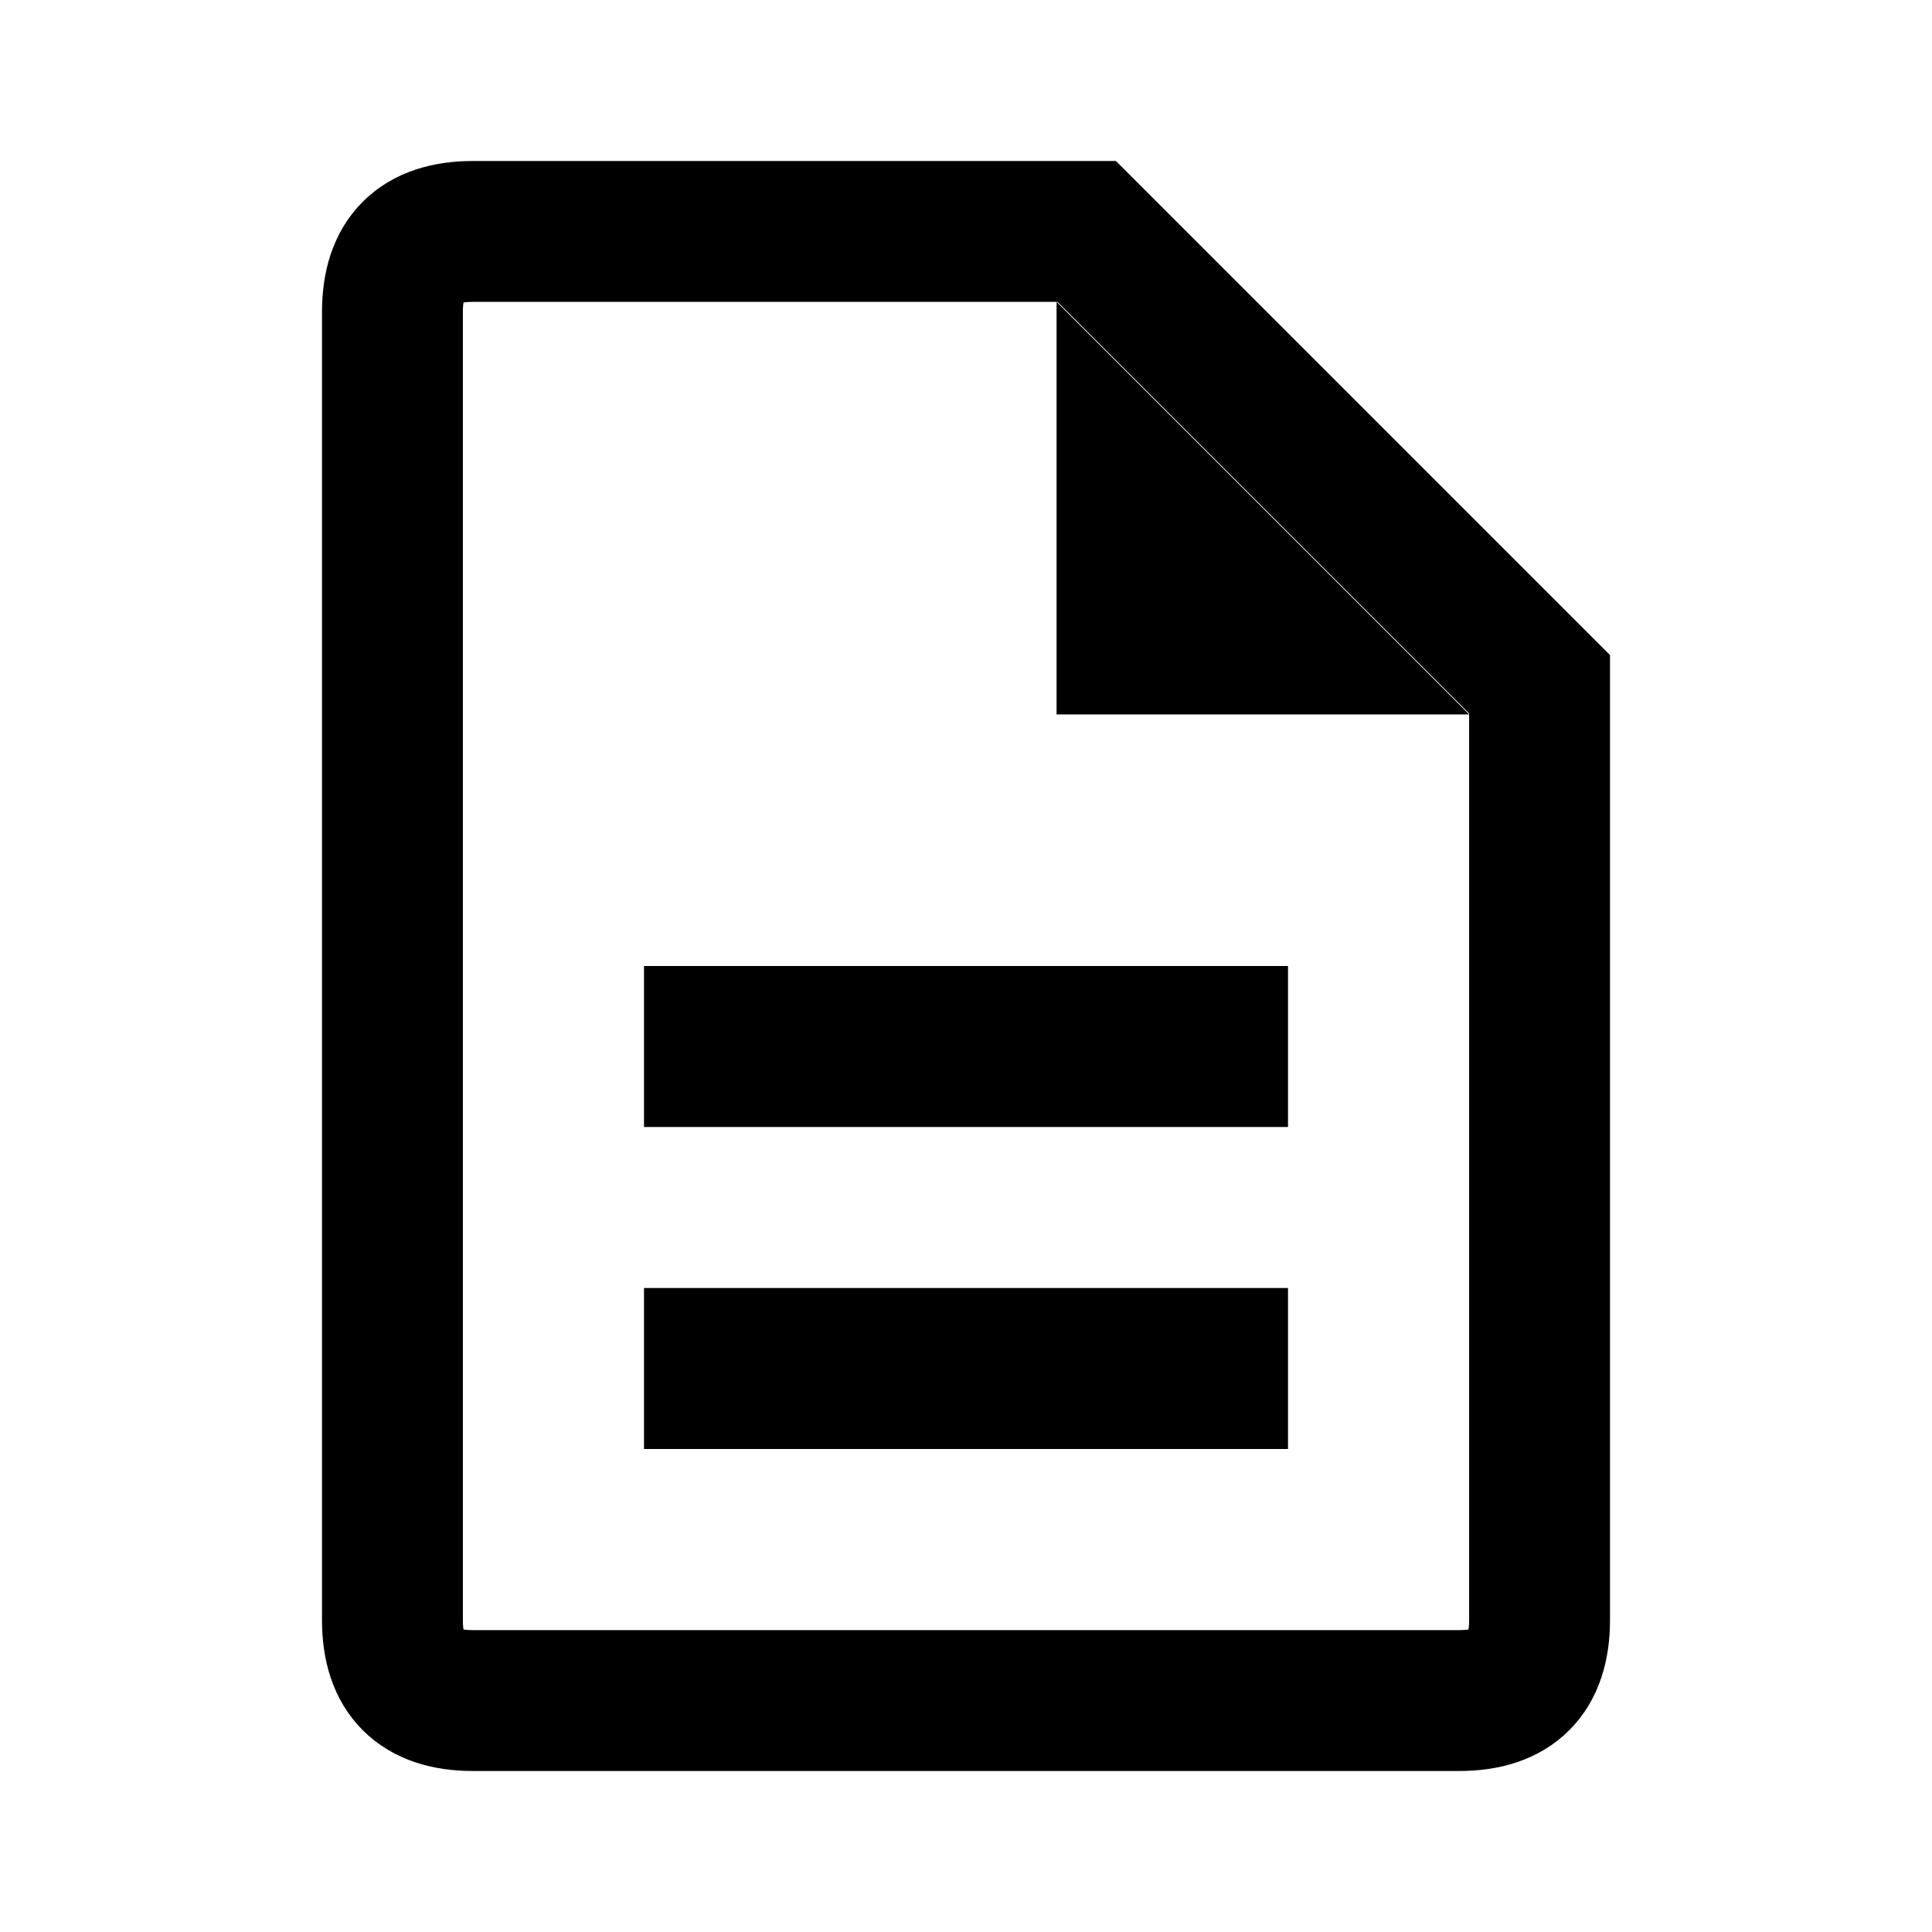
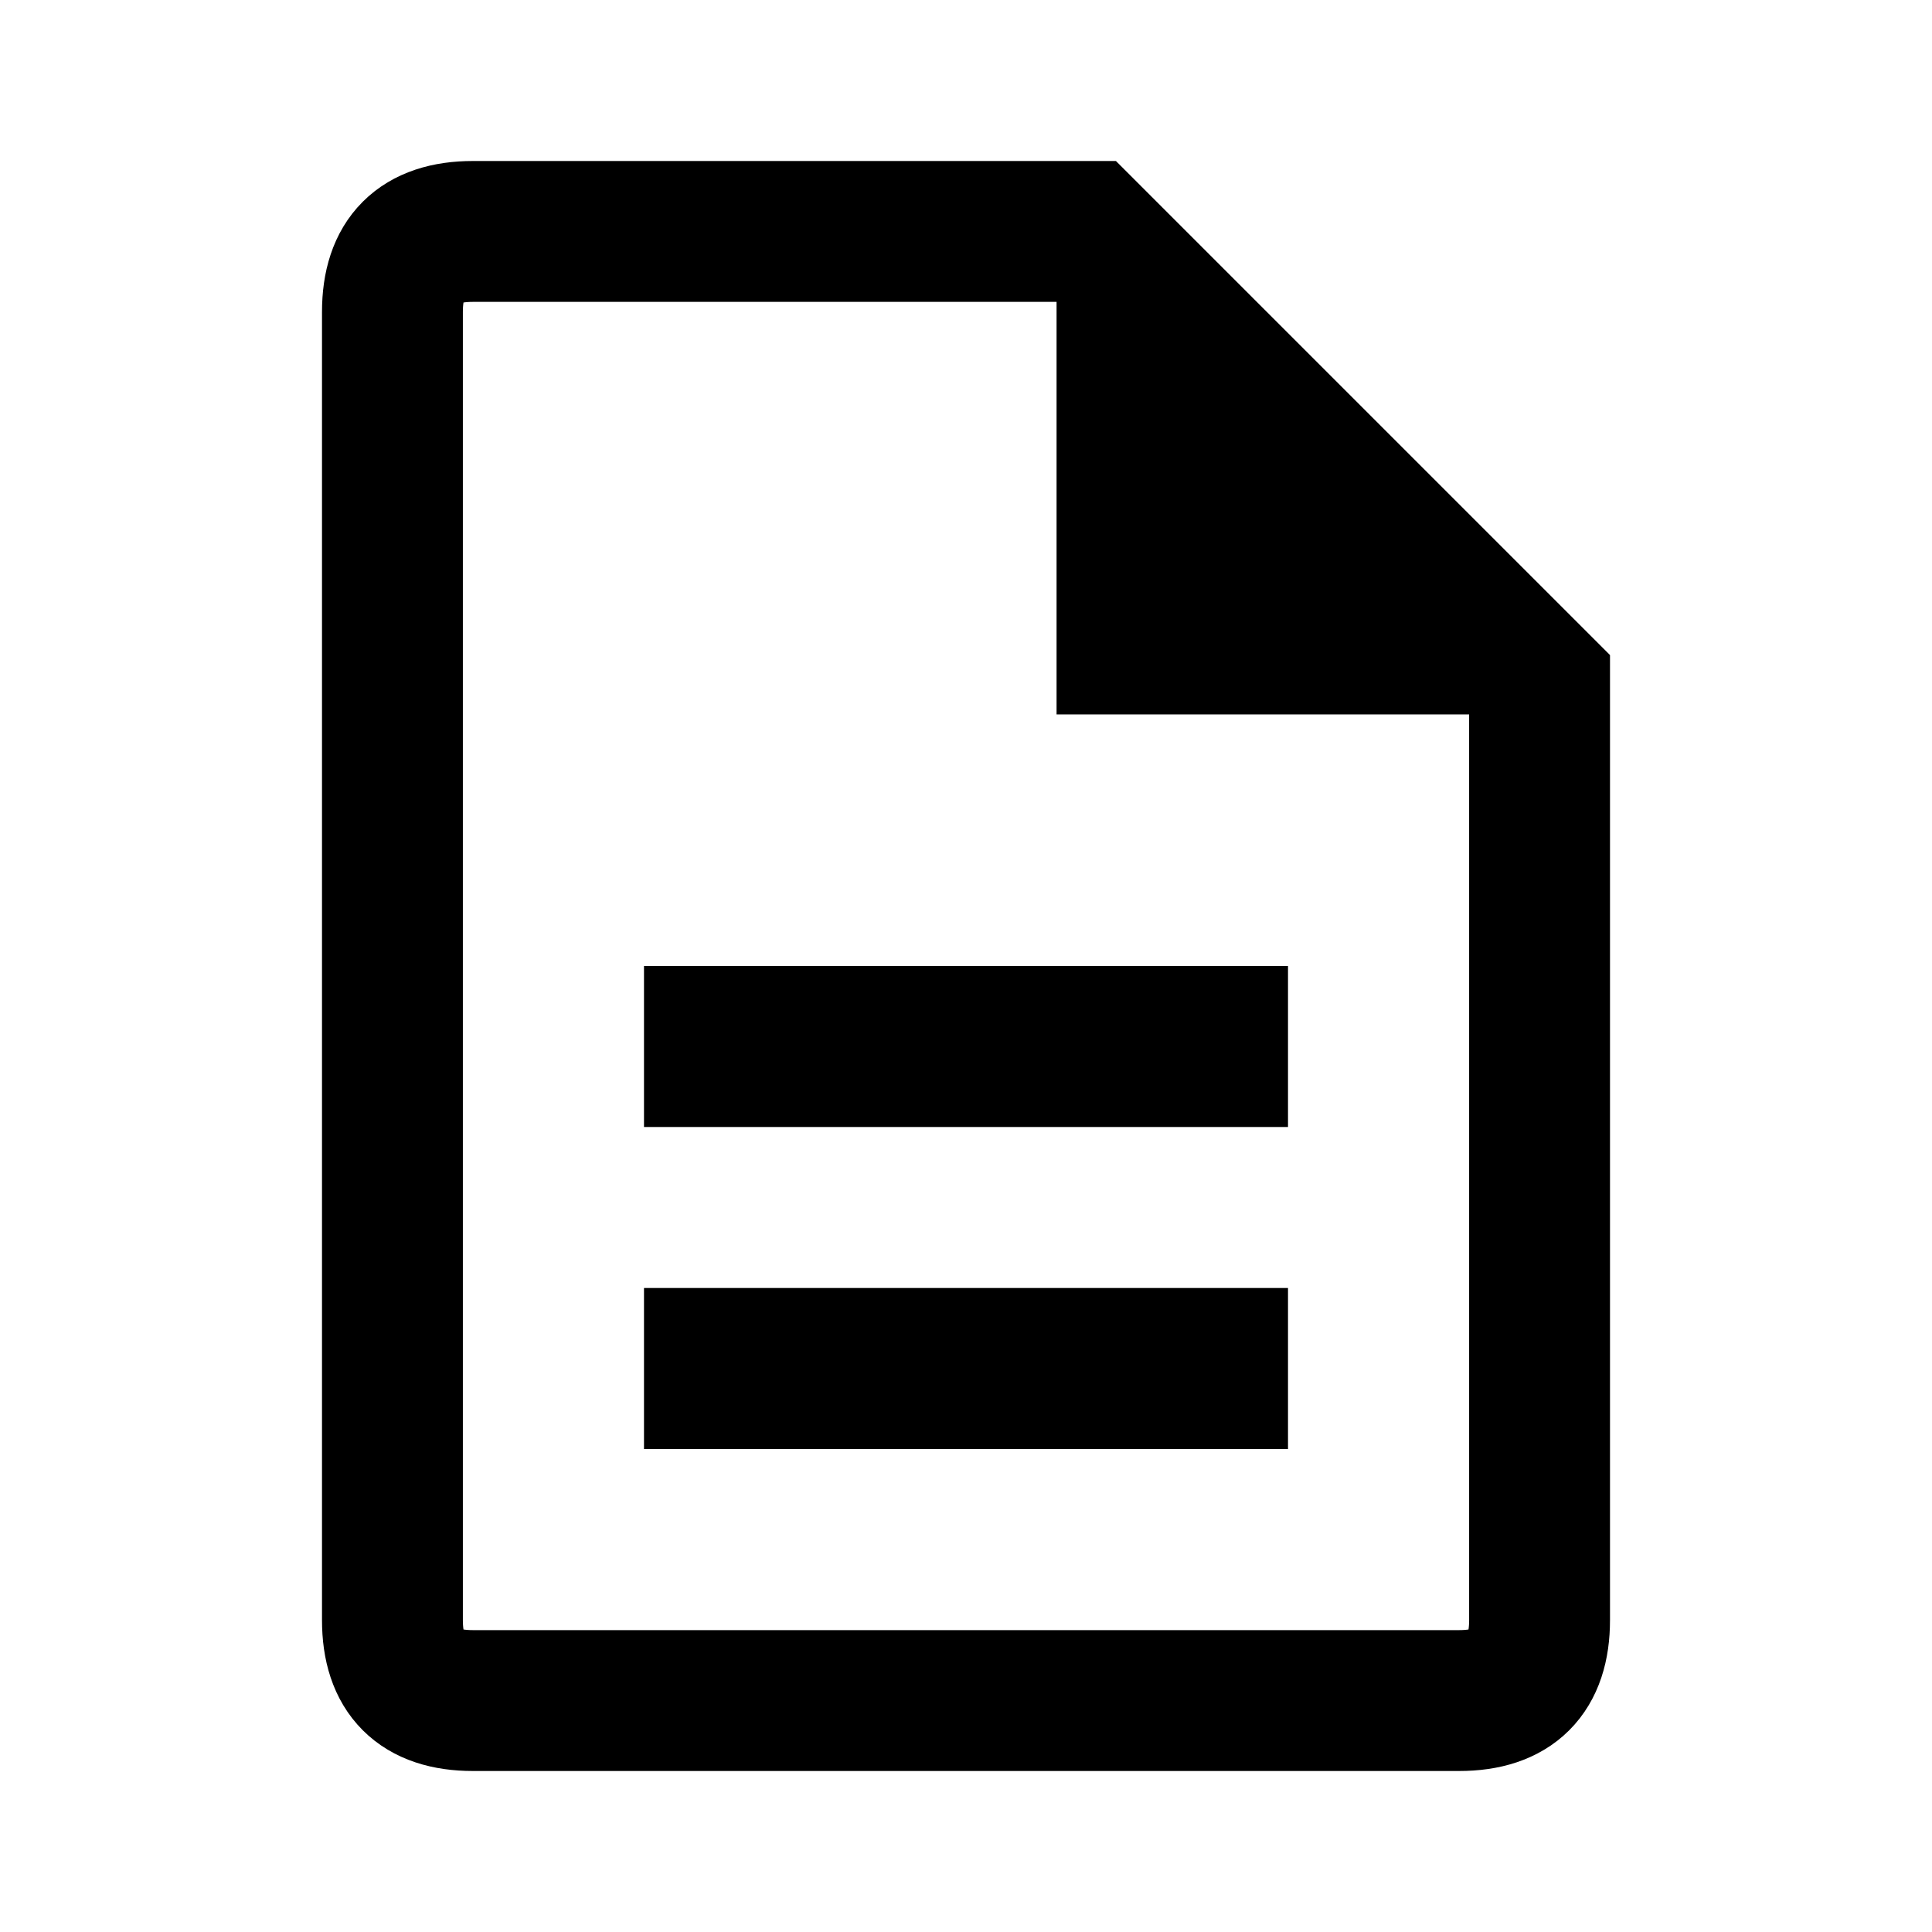
<svg xmlns="http://www.w3.org/2000/svg" width="96" height="96" viewBox="0 0 96 96">
  <path fill="none" stroke="black" stroke-width="7" d="M 23.5 11.5 Q 19.5 11.5 19.5 15.5 V 80.5 Q 19.5 84.5 23.5 84.5 H 72.5 Q 76.5 84.5 76.5 80.5 V 34 L 54 11.5 Z" />
-   <path fill="black" d="M 52.5 15 V 35.5 H 73 Z" />
+   <path fill="black" d="M 52.5 14.5 V 35.5 H 73.5 Z" />
  <rect fill="black" width="32" height="8" x="32" y="48" />
  <rect fill="black" width="32" height="8" x="32" y="64" />
</svg>
